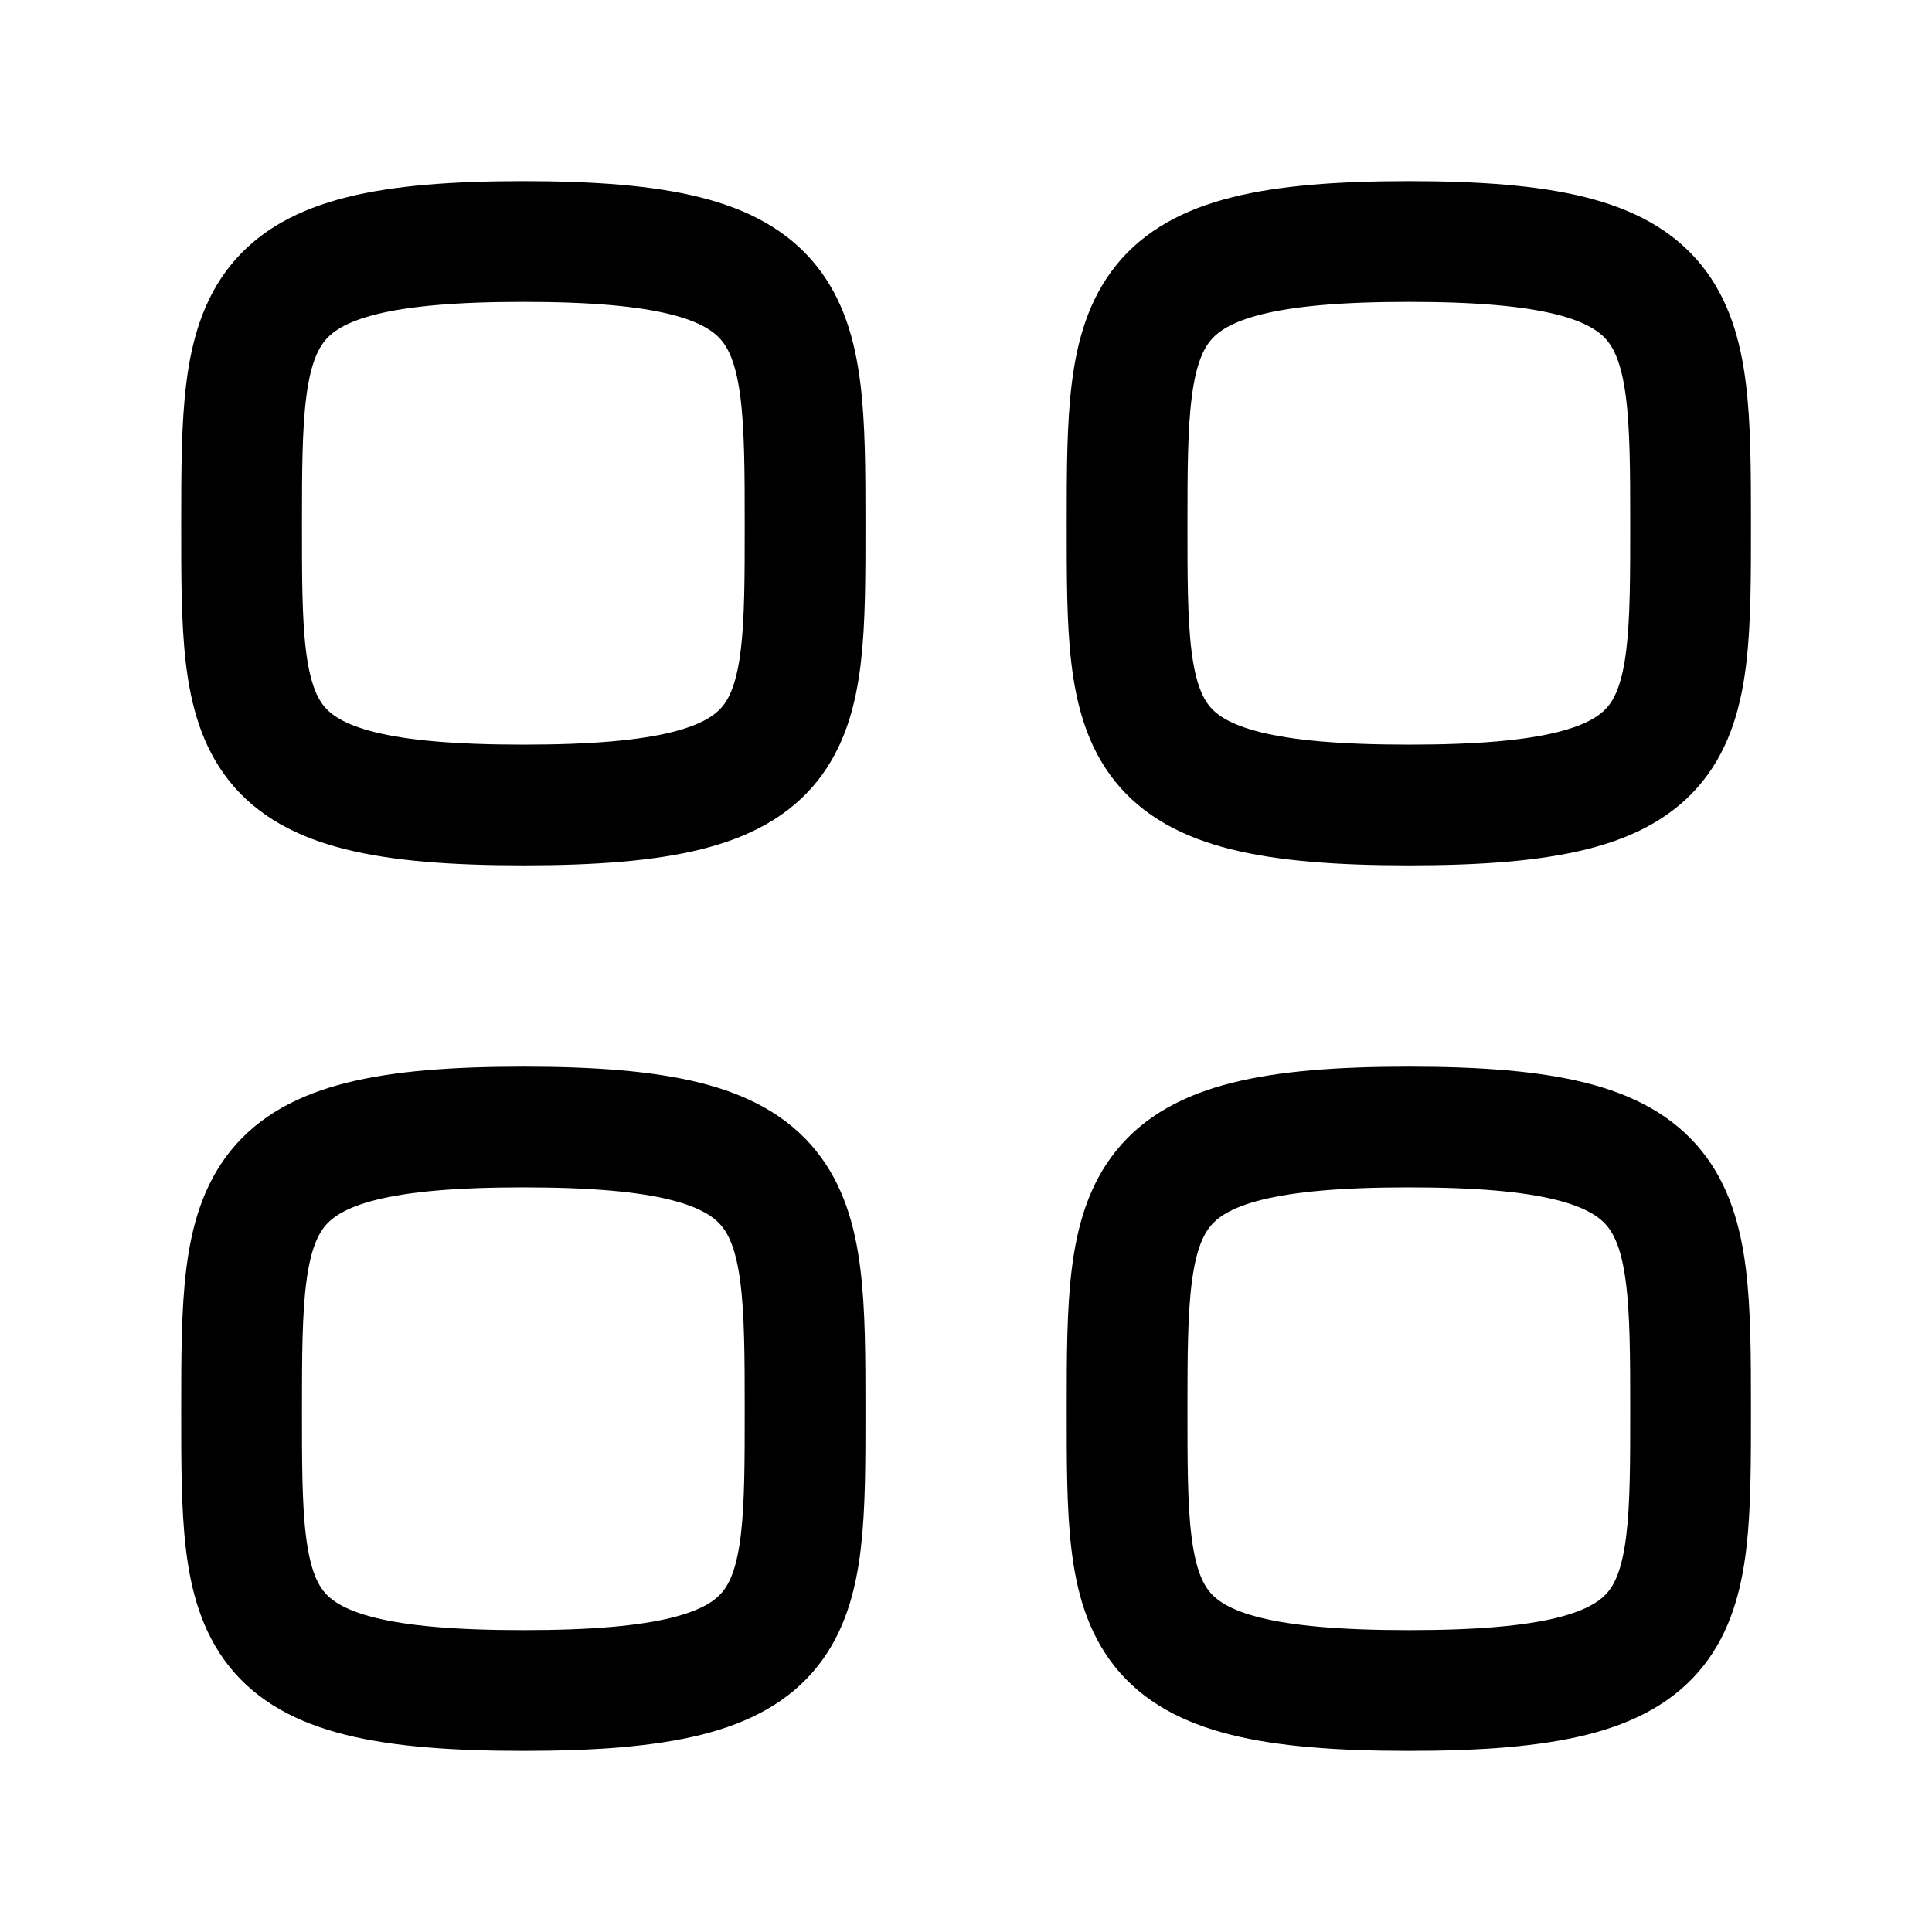
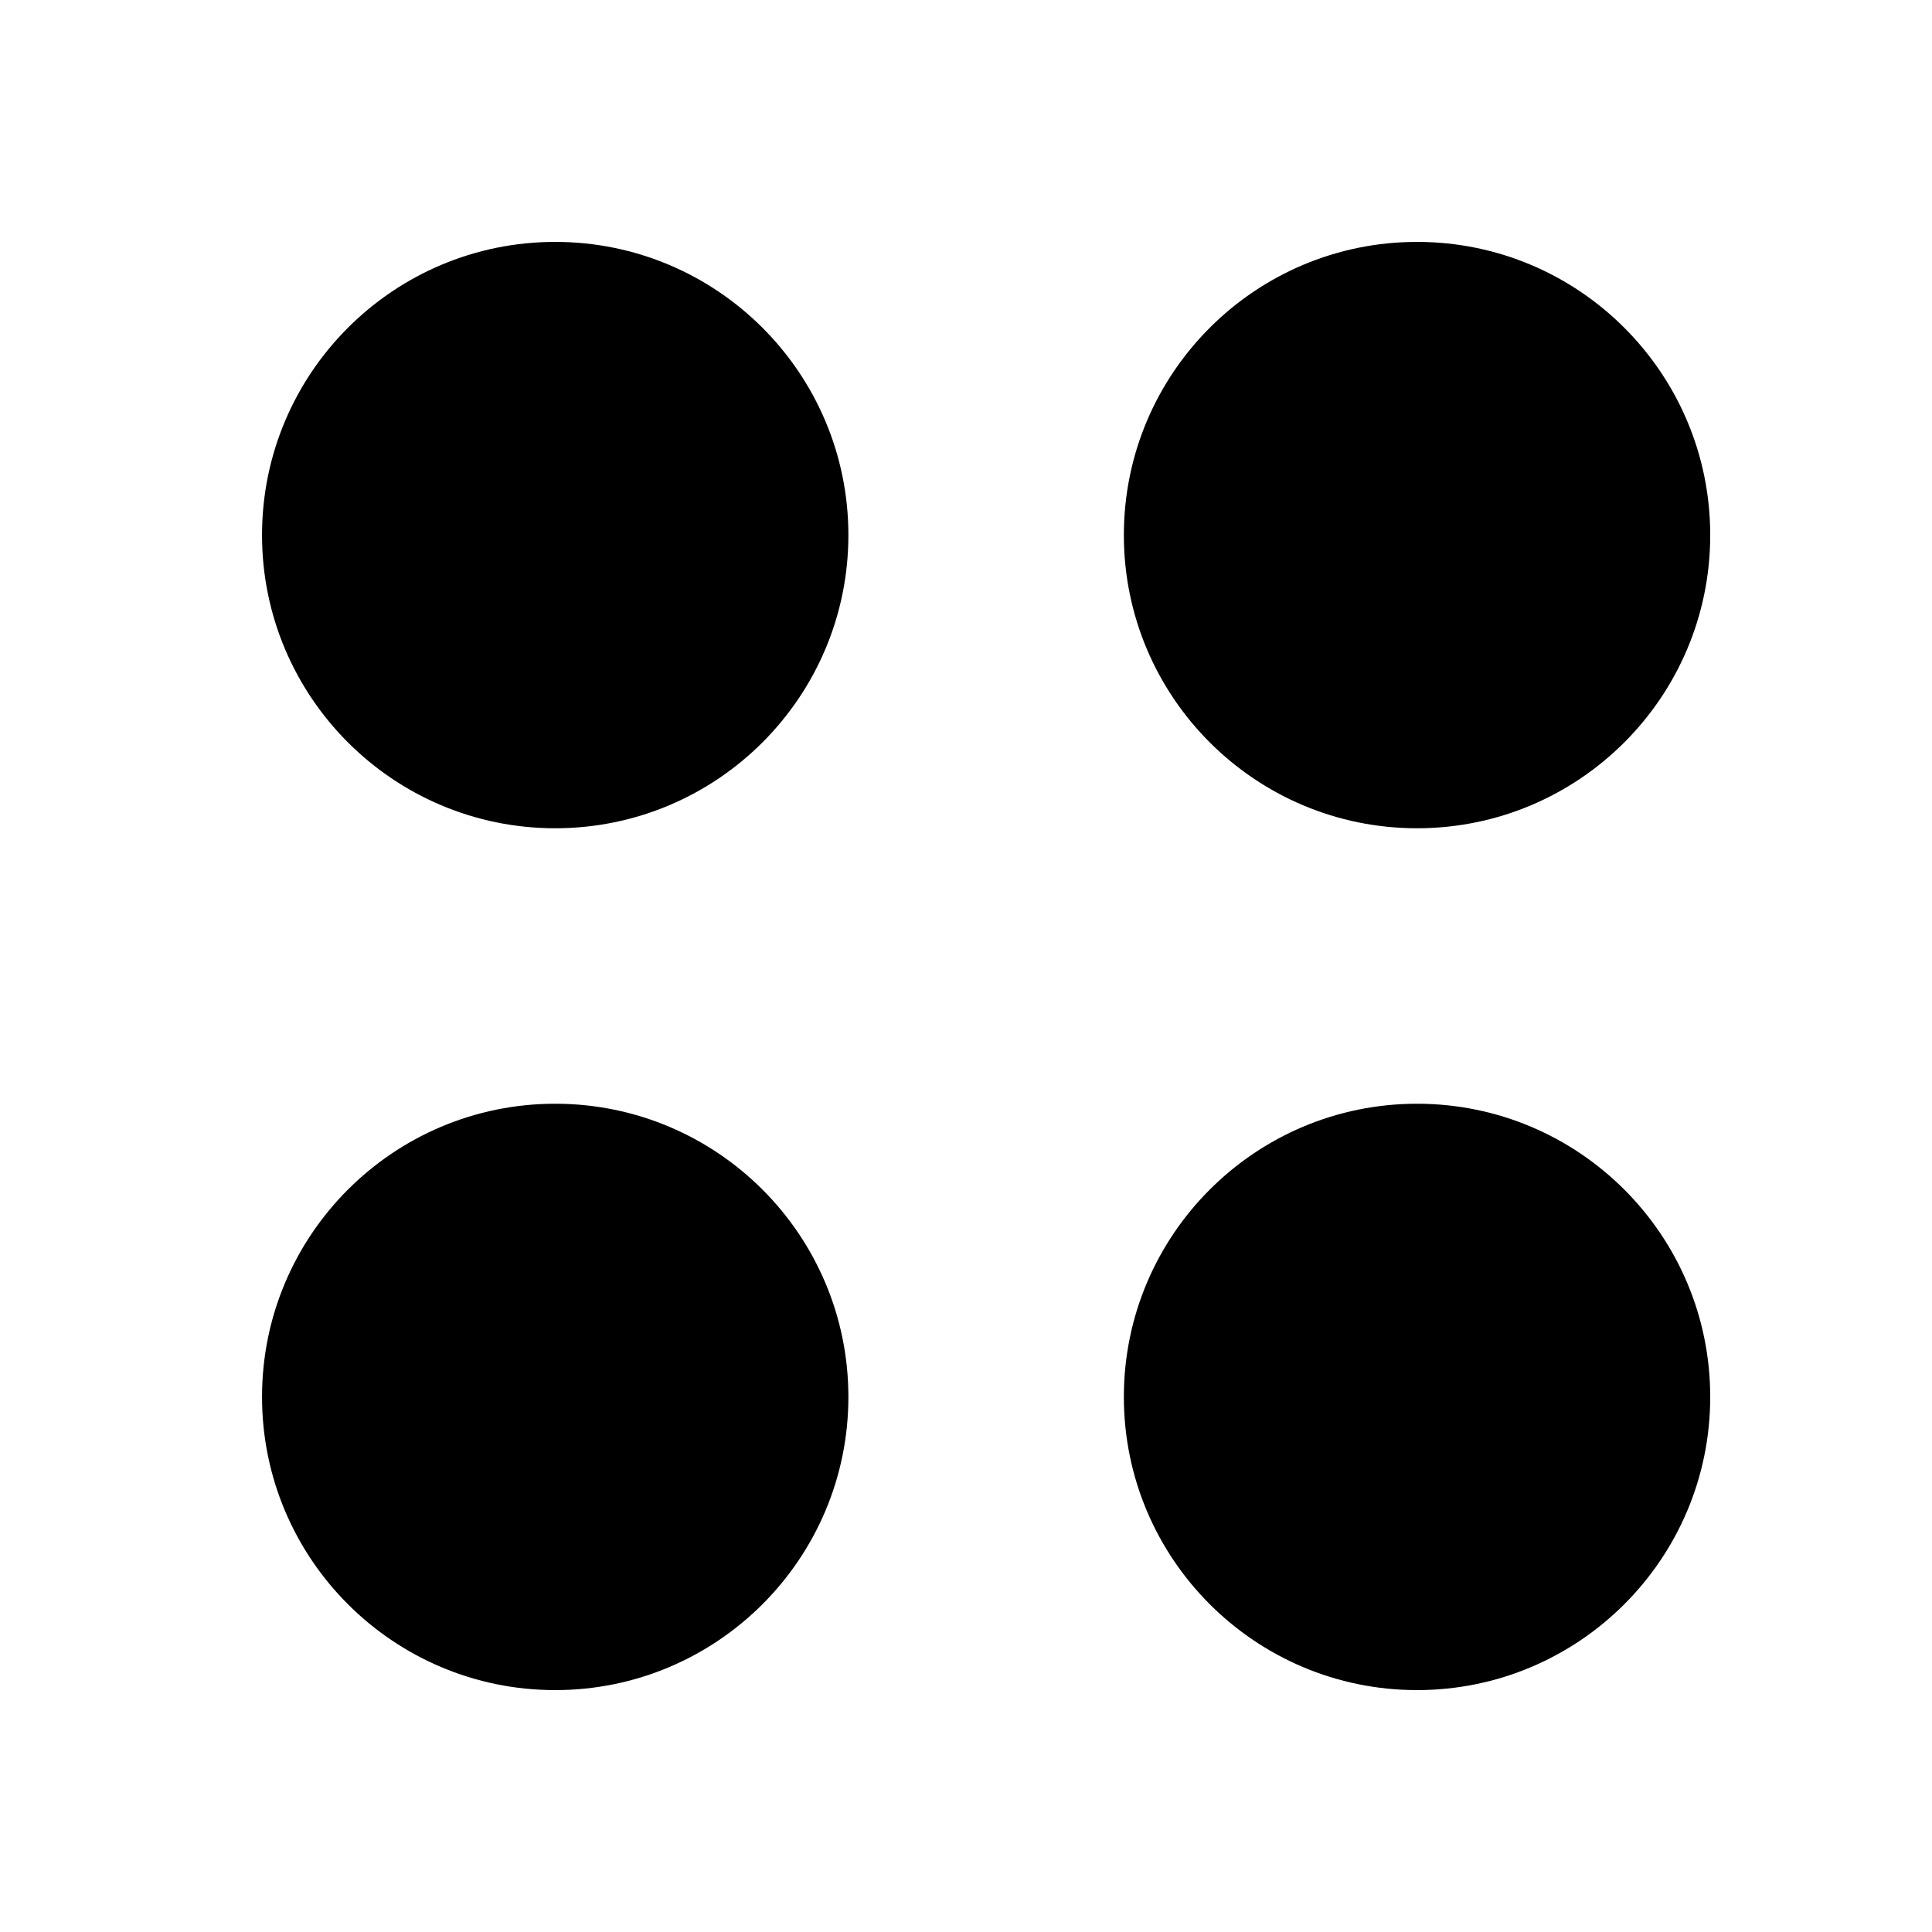
- <svg xmlns="http://www.w3.org/2000/svg" width="24" height="24" viewBox="0 0 24 24" fill="none">
-   <g transform="translate(3, 3)" stroke="currentColor" stroke-width="1.5" stroke-linecap="round" stroke-linejoin="round">
-     <path d="M0.001,3.5 C0.001,0.875 0.029,0 3.501,0 C6.973,0 7.001,0.875 7.001,3.5 C7.001,6.125 7.012,7 3.501,7 C-0.01,7 0.001,6.125 0.001,3.5 Z" />
-     <path d="M11.001,3.5 C11.001,0.875 11.029,0 14.501,0 C17.973,0 18.001,0.875 18.001,3.5 C18.001,6.125 18.012,7 14.501,7 C10.99,7 11.001,6.125 11.001,3.5 Z" />
-     <path d="M0.001,14.5 C0.001,11.875 0.029,11 3.501,11 C6.973,11 7.001,11.875 7.001,14.5 C7.001,17.125 7.012,18 3.501,18 C-0.01,18 0.001,17.125 0.001,14.5 Z" />
-     <path d="M11.001,14.5 C11.001,11.875 11.029,11 14.501,11 C17.973,11 18.001,11.875 18.001,14.5 C18.001,17.125 18.012,18 14.501,18 C10.99,18 11.001,17.125 11.001,14.5 Z" />
-   </g>
+ <svg xmlns="http://www.w3.org/2000/svg" width="24" height="24" viewBox="0 0 24 24" fill="currentColor">
+   <path d="M21.245 6.647C21.245 8.658 19.614 10.289 17.603 10.289C15.592 10.289 13.961 8.658 13.961 6.647C13.961 4.636 15.592 3.005 17.603 3.005C19.614 3.005 21.245 4.636 21.245 6.647Z" />
+   <path d="M10.539 6.647C10.539 8.658 8.908 10.289 6.897 10.289C4.886 10.289 3.255 8.658 3.255 6.647C3.255 4.636 4.886 3.005 6.897 3.005C8.908 3.005 10.539 4.636 10.539 6.647Z" />
+   <path d="M21.245 17.353C21.245 19.364 19.614 20.995 17.603 20.995C15.592 20.995 13.961 19.364 13.961 17.353C13.961 15.342 15.592 13.711 17.603 13.711C19.614 13.711 21.245 15.342 21.245 17.353Z" />
+   <path d="M10.539 17.353C10.539 19.364 8.908 20.995 6.897 20.995C4.886 20.995 3.255 19.364 3.255 17.353C3.255 15.342 4.886 13.711 6.897 13.711C8.908 13.711 10.539 15.342 10.539 17.353Z" />
</svg>
